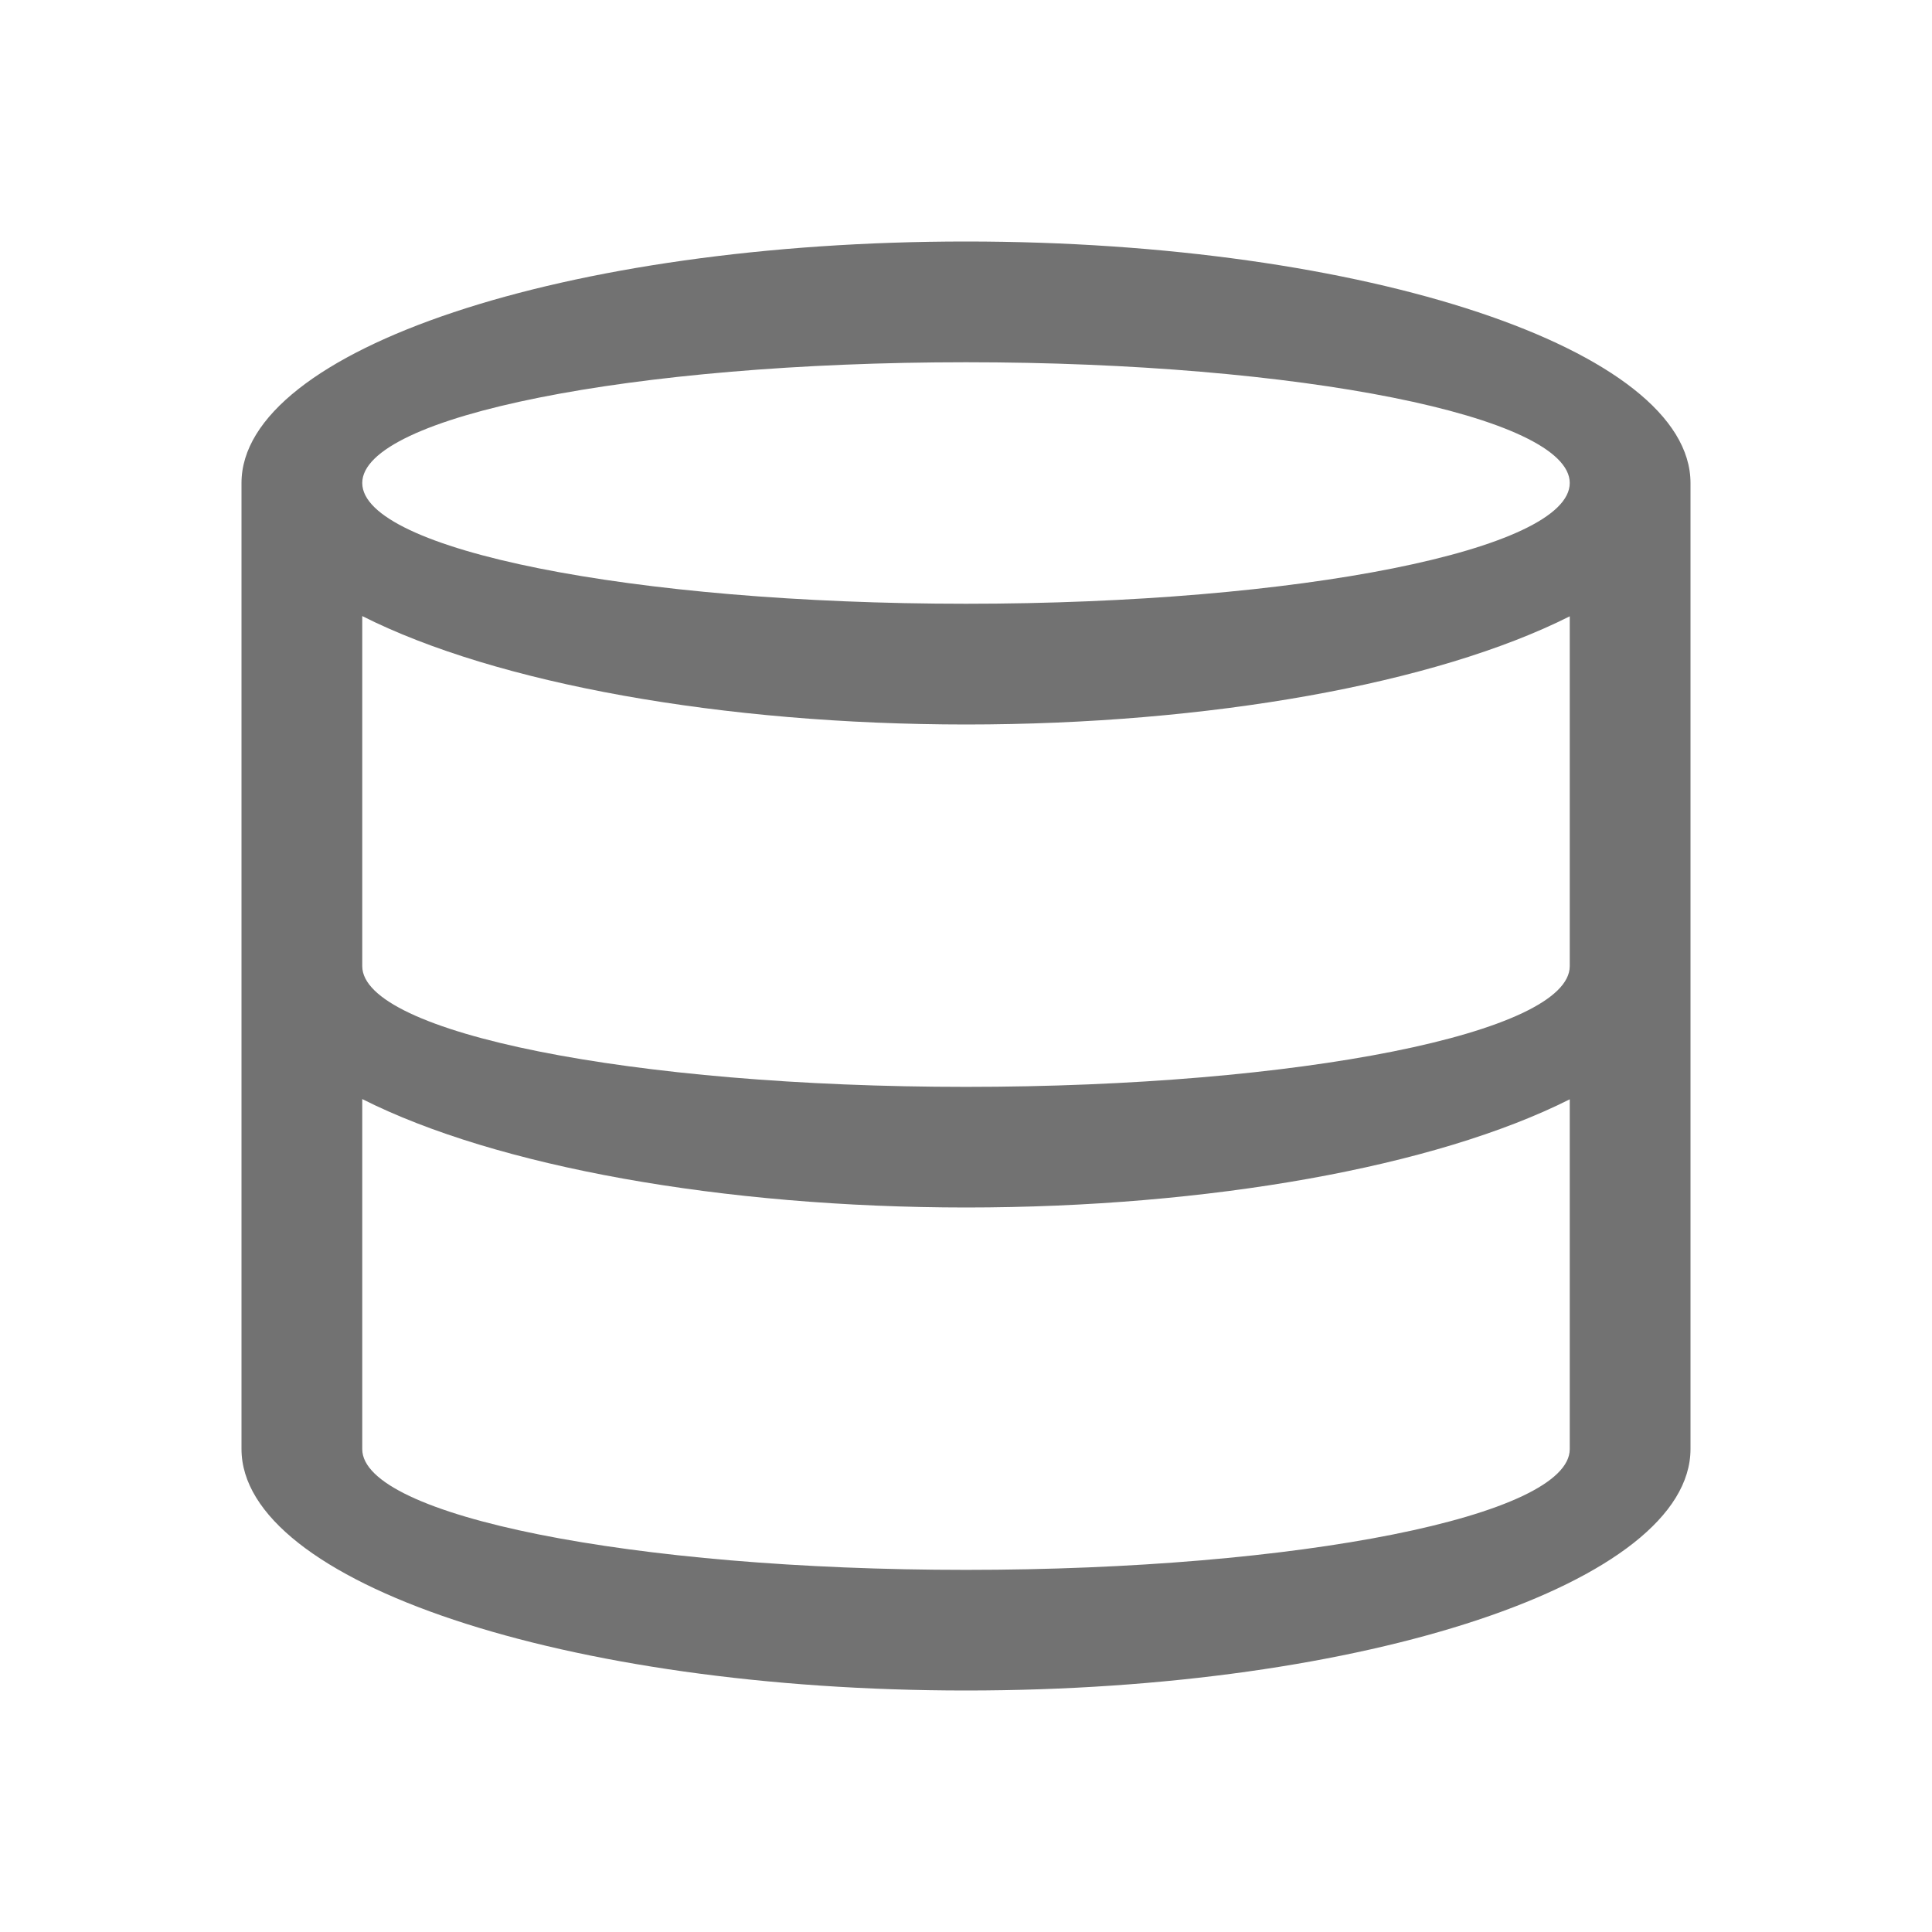
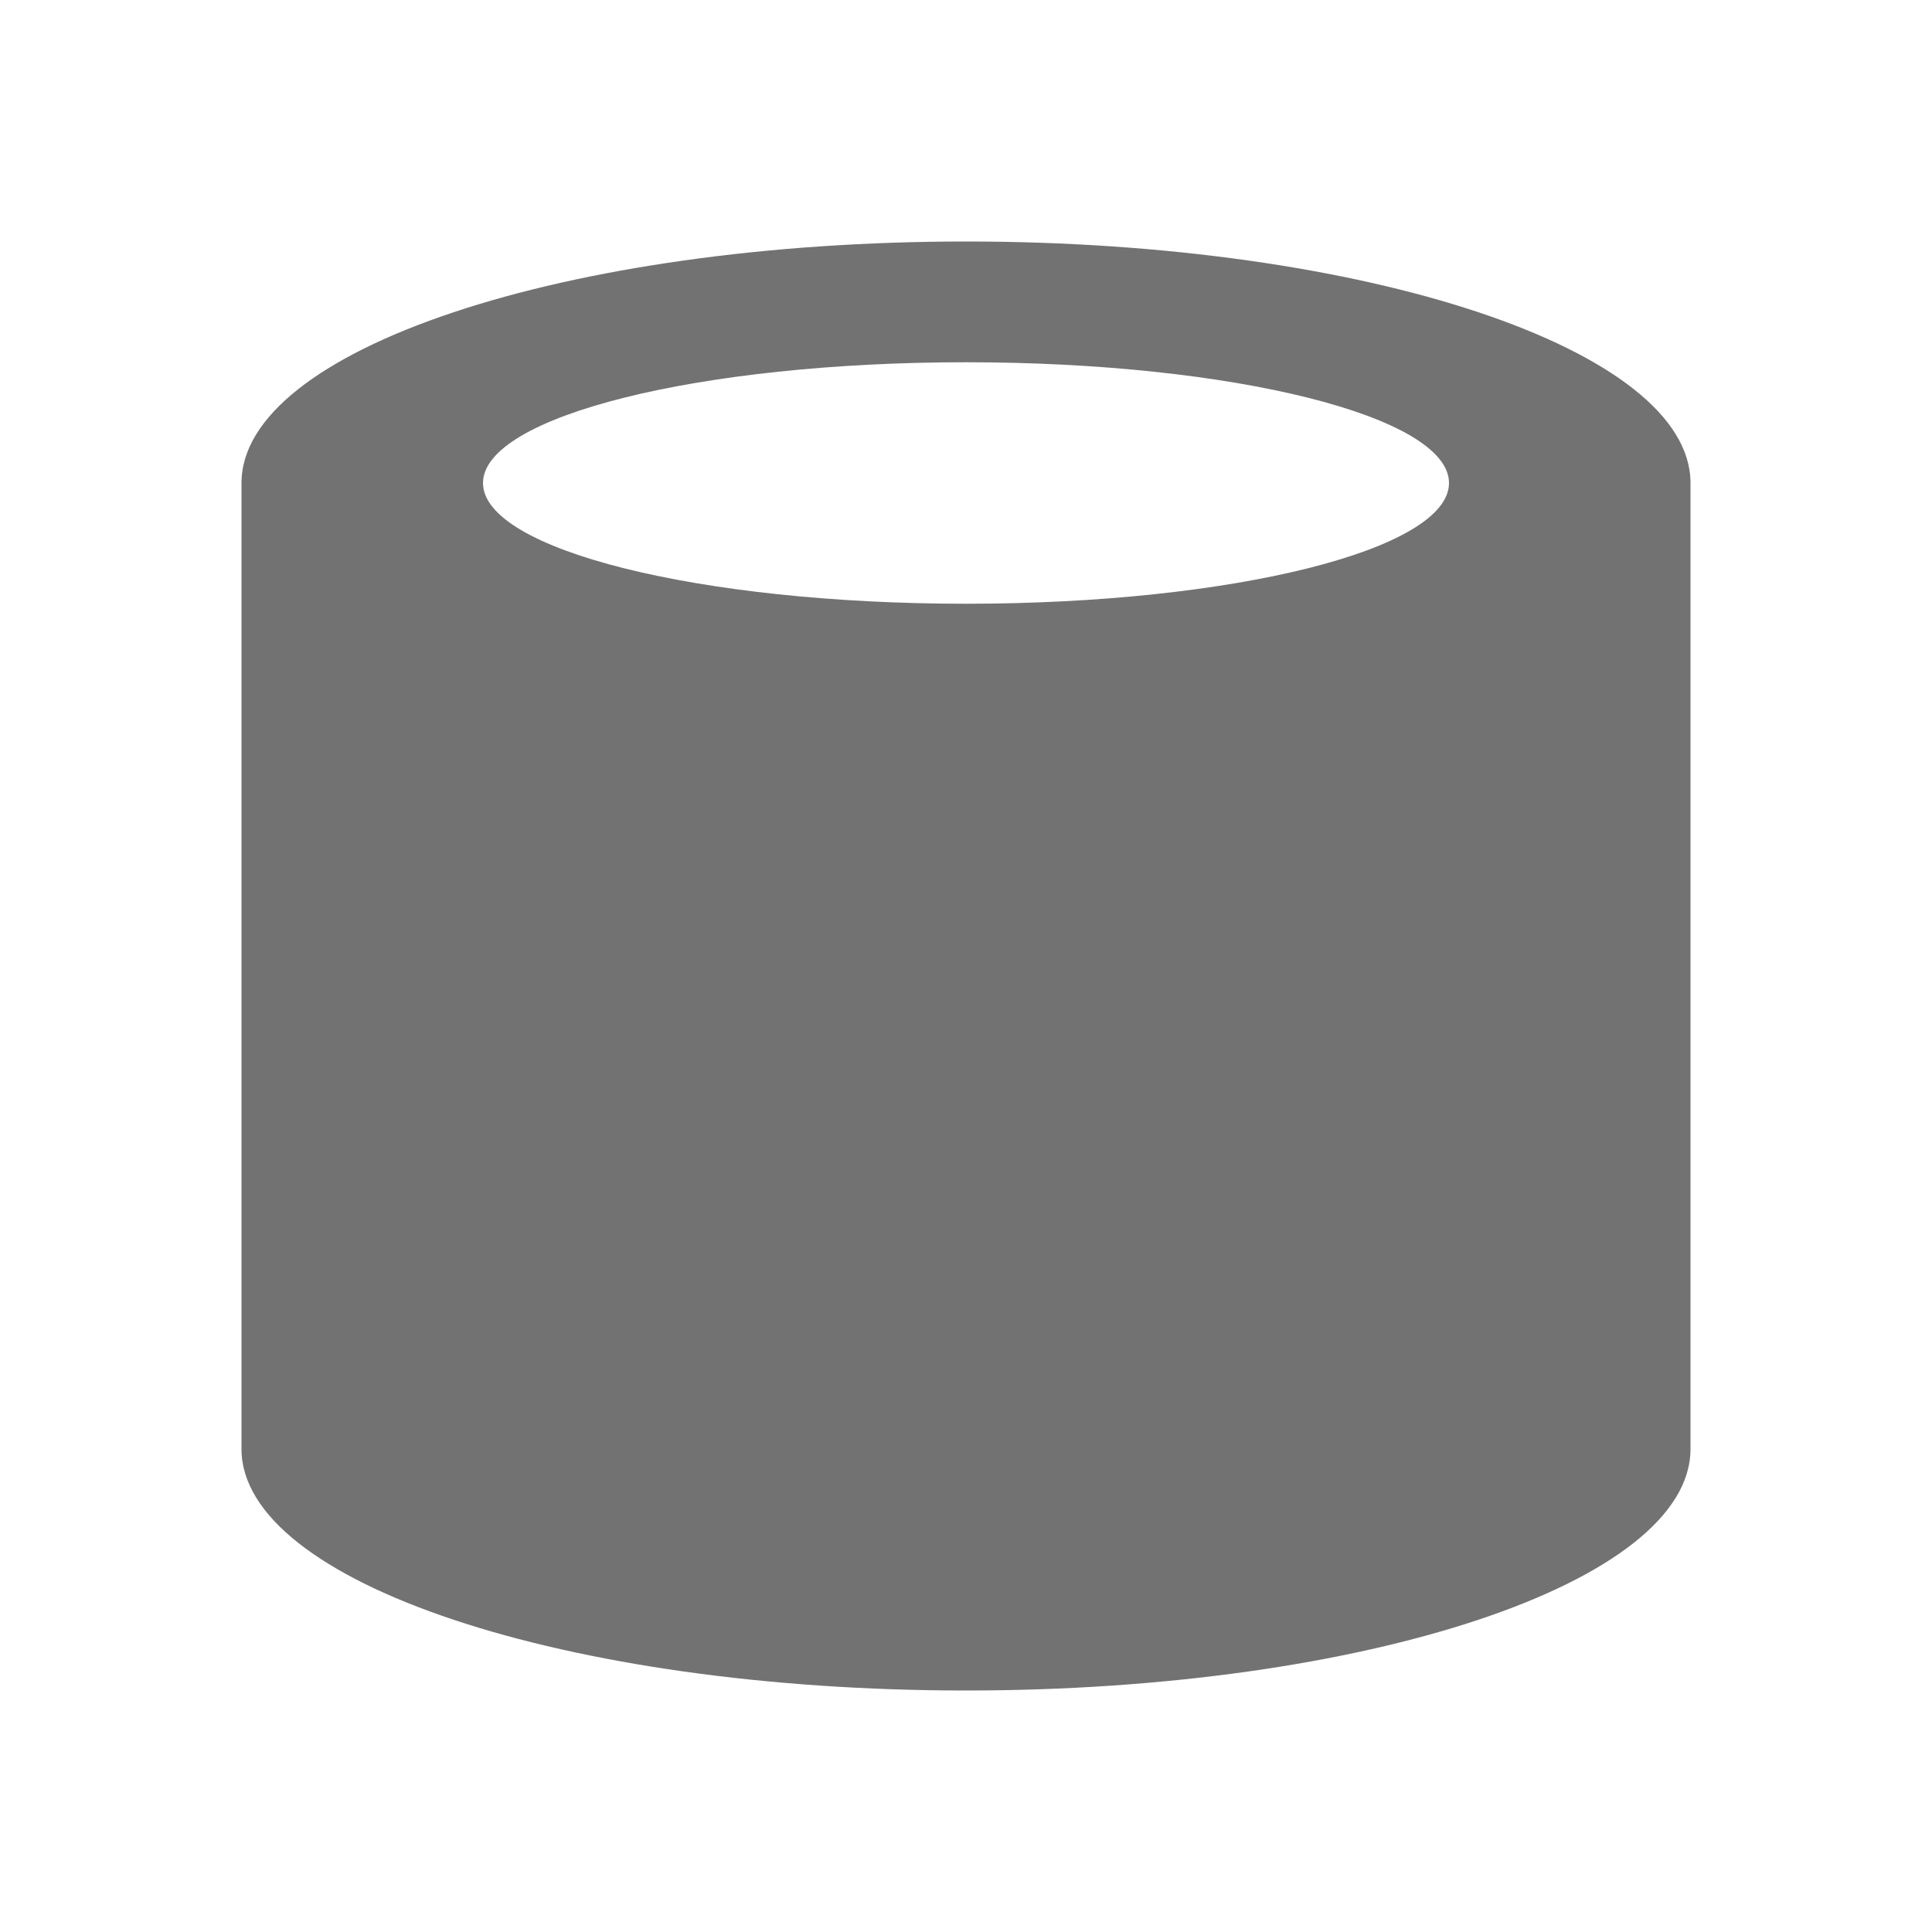
<svg xmlns="http://www.w3.org/2000/svg" width="16" height="16" version="1.1">
  <defs>
-     <style id="current-color-scheme" type="text/css">
-    .ColorScheme-Text { color:#727272; } .ColorScheme-Highlight { color:#5294e2; }
-   </style>
+     <style id="current-color-scheme" type="text/css">.ColorScheme-Text { color:#727272; } .ColorScheme-Highlight { color:#5294e2; }</style>
  </defs>
-   <path style="fill:currentColor" class="ColorScheme-Text" d="m8 2a6 2 0 0 0-6 2v8a6 2 0 0 0 6 2 6 2 0 0 0 6-2v-8a6 2 0 0 0-6-2zm0 1a5 1 0 0 1 5 1 5 1 0 0 1-5 1 5 1 0 0 1-5-1 5 1 0 0 1 5-1zm-5 2.102a6 2 0 0 0 5 0.898 6 2 0 0 0 5-0.896v2.897a5 1 0 0 1-5 1 5 1 0 0 1-5-1v-2.898zm0 4a6 2 0 0 0 5 0.898 6 2 0 0 0 5-0.896v2.897a5 1 0 0 1-5 1 5 1 0 0 1-5-1v-2.898z" />
+   <path style="fill:currentColor" class="ColorScheme-Text" d="m8 2c-3.314 0-6 0.895-6 2v8c0 1.105 2.686 2 6 2 3.314 0 6-0.895 6-2v-8c0-1.105-2.686-2-6-2zm0 1a4 1 0 0 1 4 1 4 1 0 0 1-4 1 4 1 0 0 1-4-1 4 1 0 0 1 4-1z" />
</svg>
